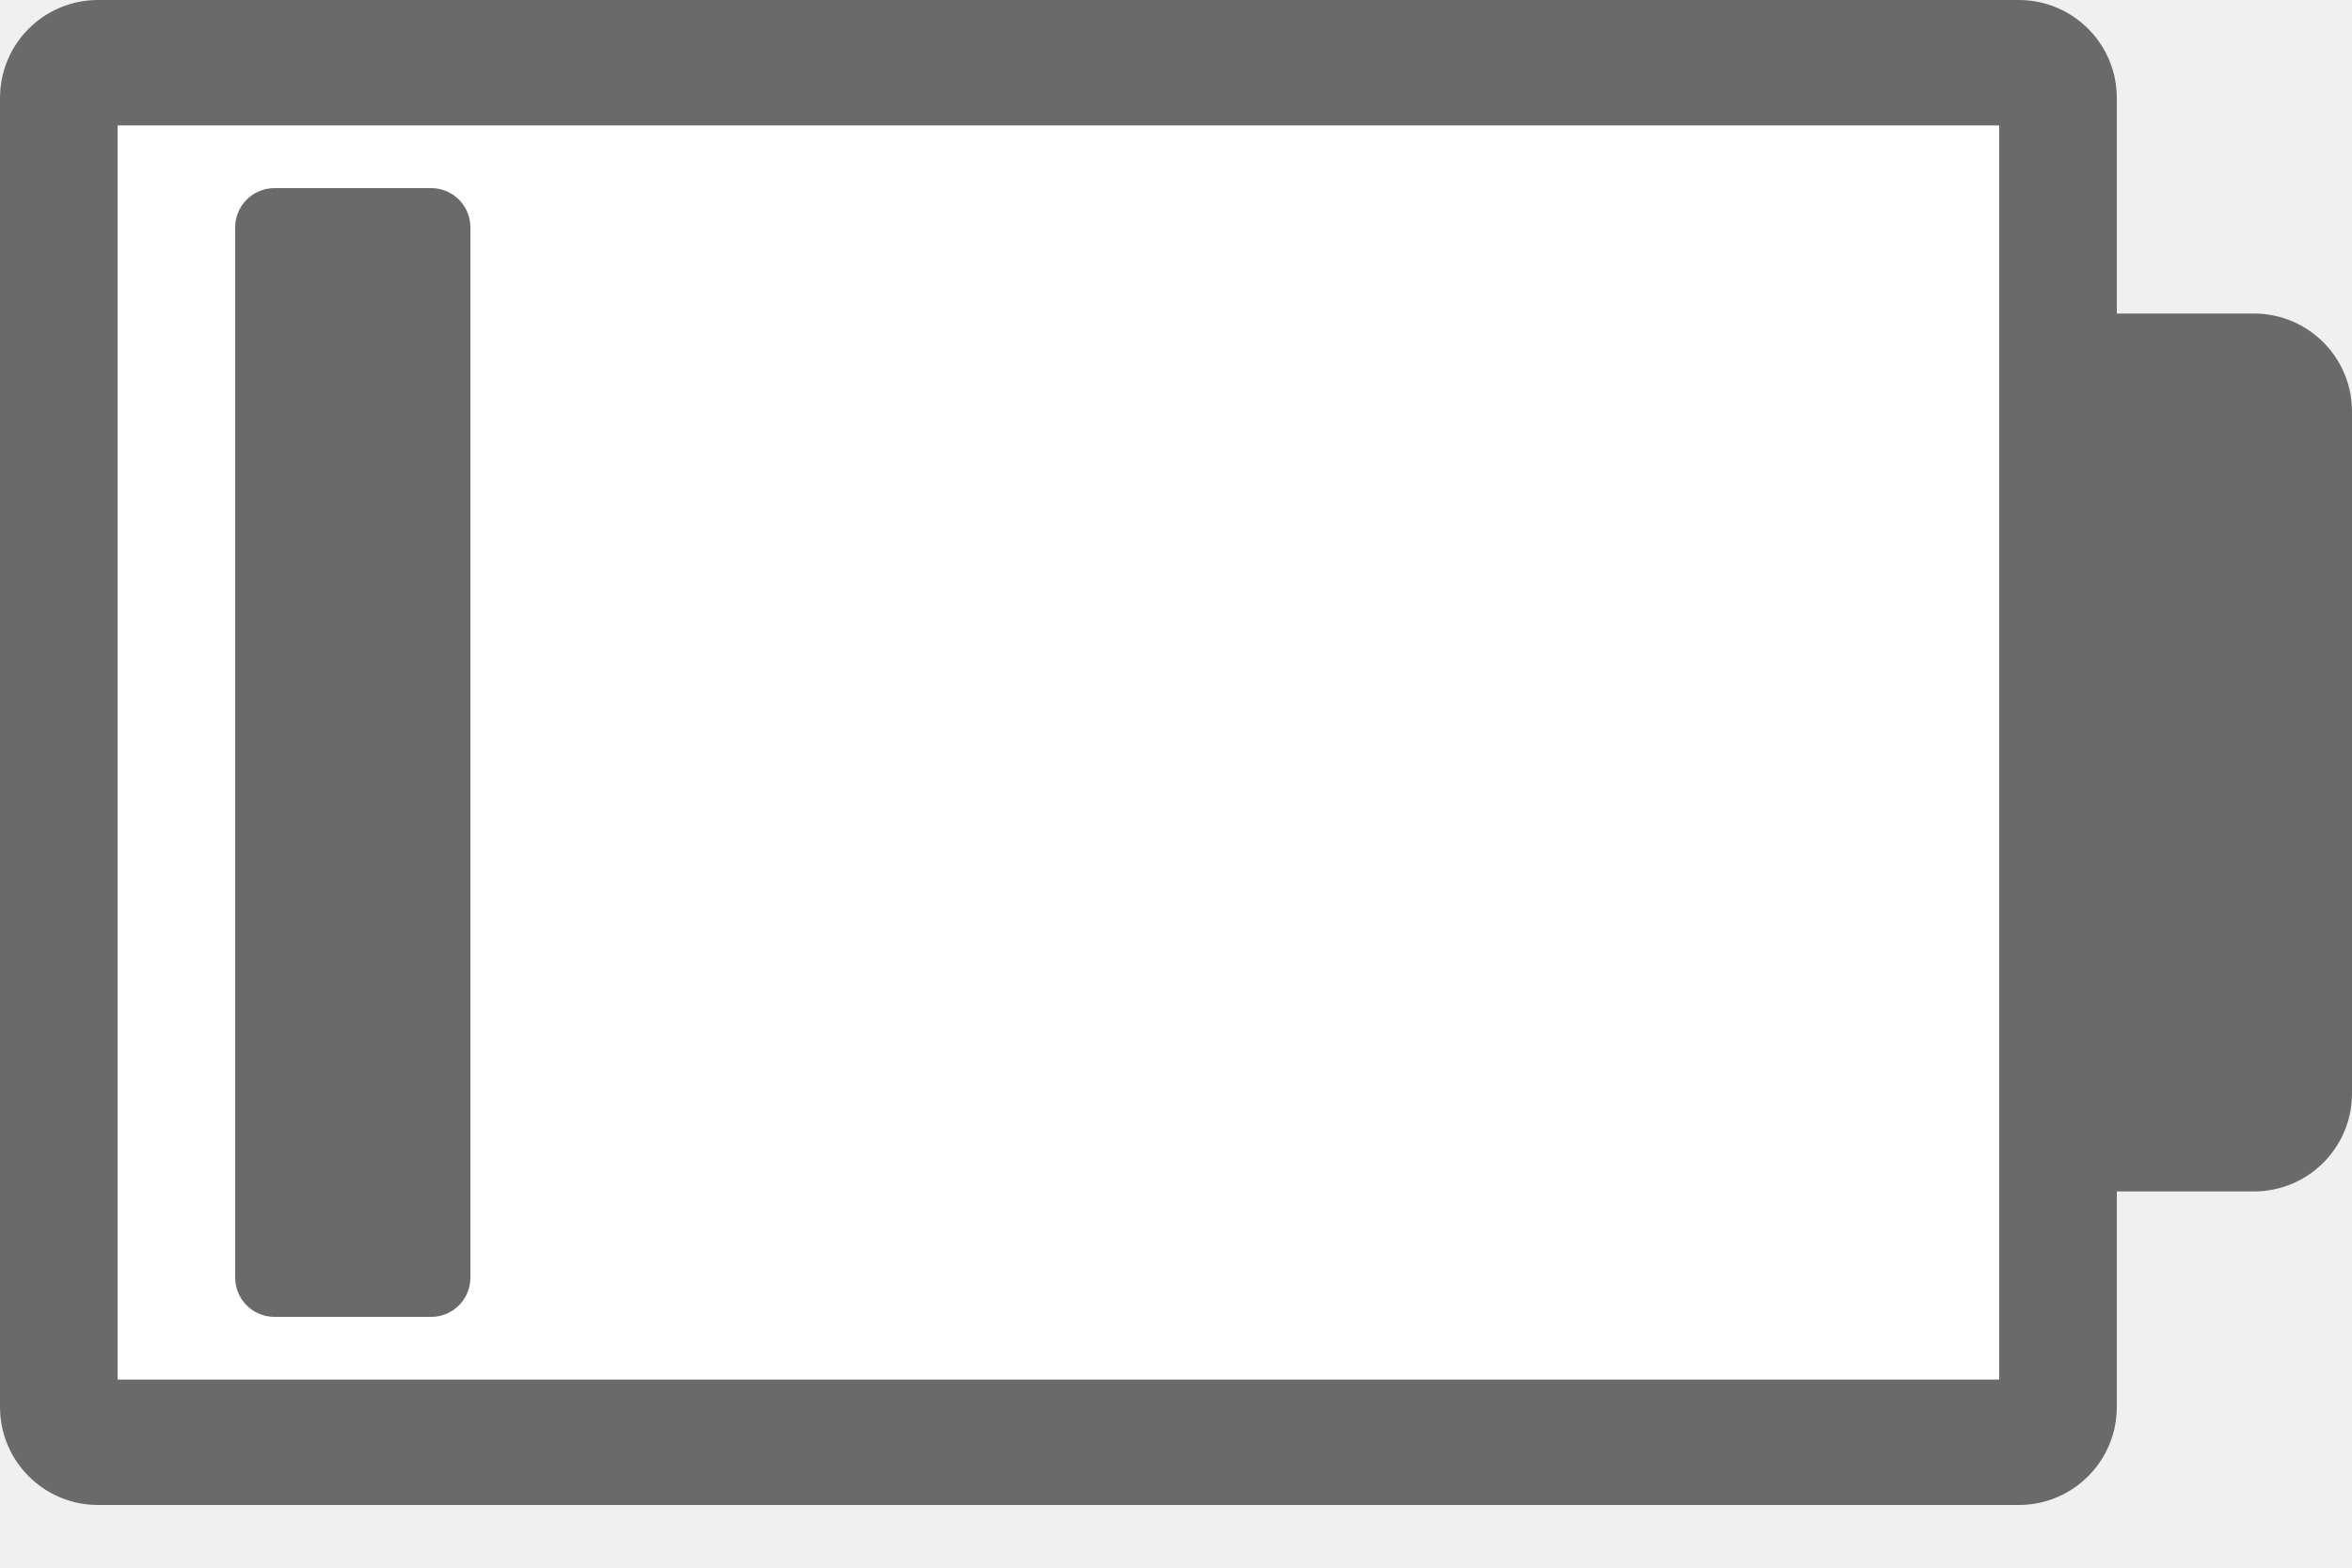
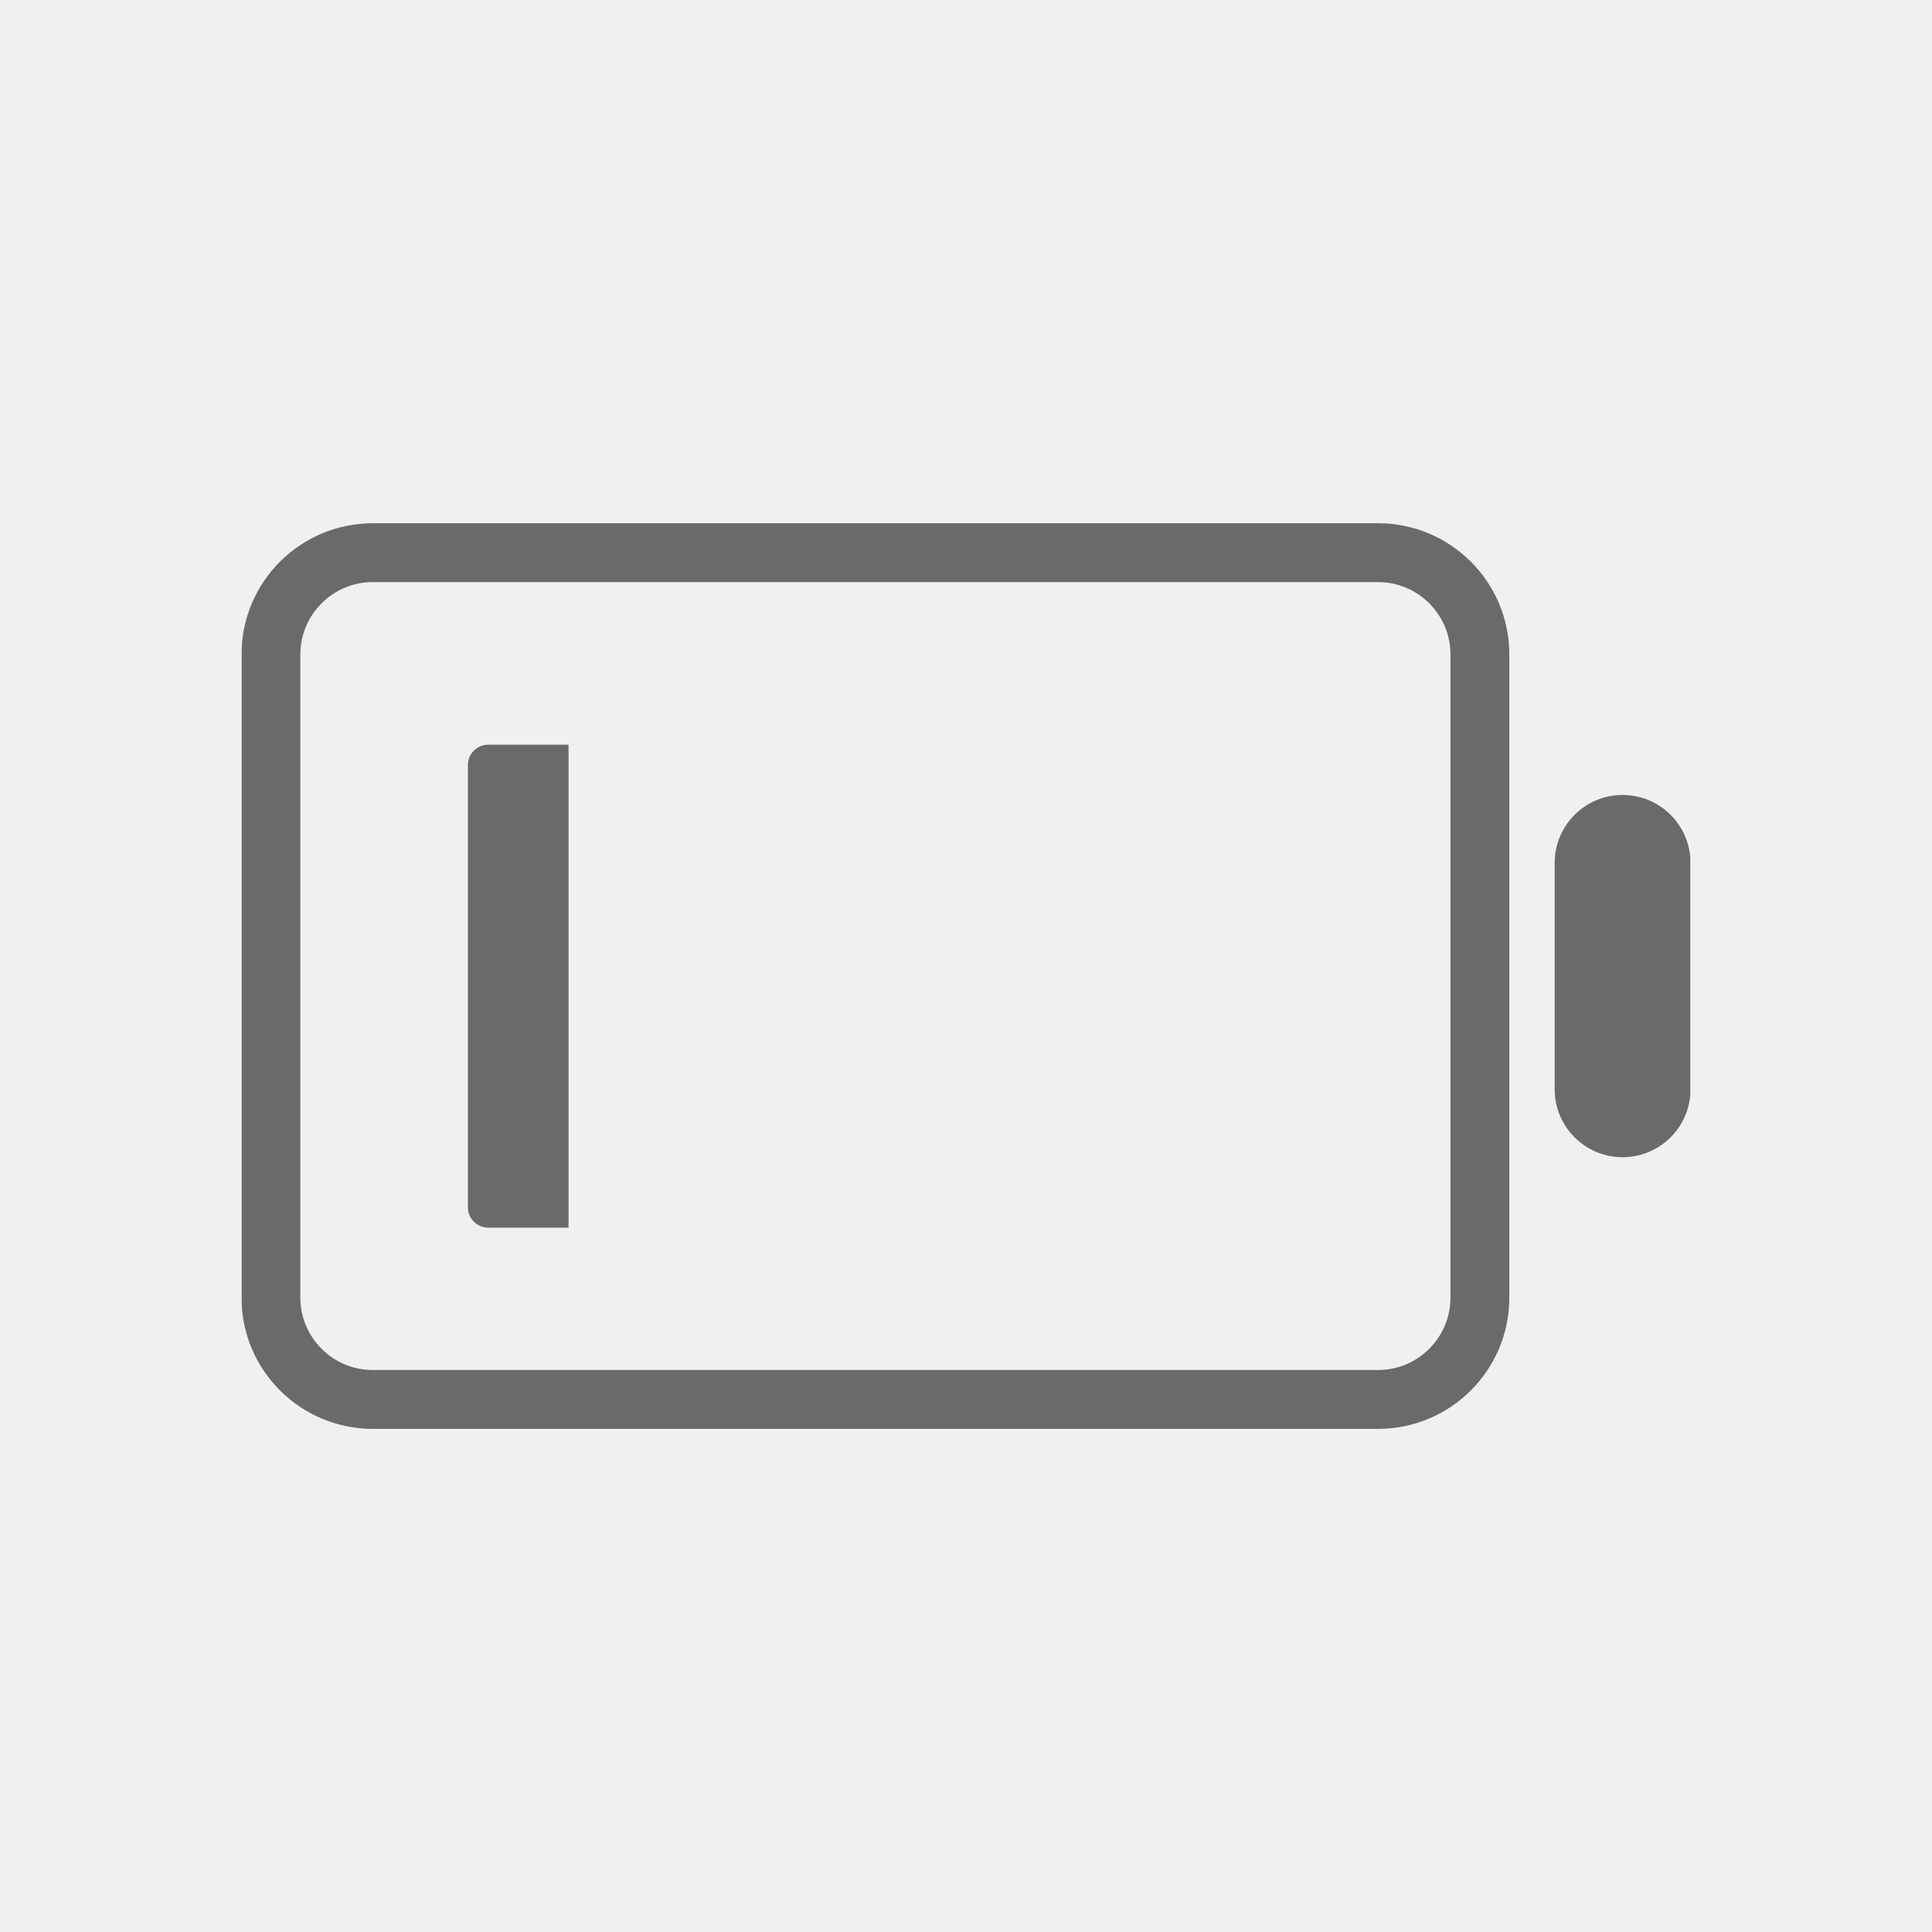
- <svg xmlns="http://www.w3.org/2000/svg" width="24" height="16" viewBox="0 0 24 16">
-   <g fill="none">
-     <rect width="21.6" height="15.36" fill="#6A6A6A" rx="1" />
-     <path fill="#FFF" d="M1.2 1.28H20.4V14.08H1.2z" />
-     <rect width="2.4" height="11.52" x="2.4" y="1.92" fill="#6A6A6A" rx=".4" />
-     <path fill="#6A6A6A" d="M21.6 3.2H23c.552 0 1 .448 1 1v6.96c0 .552-.448 1-1 1h-1.4V3.2z" />
+ <svg xmlns="http://www.w3.org/2000/svg" xmlns:xlink="http://www.w3.org/1999/xlink" width="32" height="32" viewBox="0 0 32 32">
+   <defs>
+     <rect id="aycxfqvmsa" width="24" height="24" x="0" y="0" rx="3" />
+   </defs>
+   <g fill="none" fill-rule="evenodd" transform="translate(4 4)">
+     <mask id="qadvow1icb" fill="#fff">
+       <use xlink:href="#aycxfqvmsa" />
+     </mask>
+     <g mask="url(#qadvow1icb)">
+       <g transform="translate(0 4.667)">
+         <rect width="20.025" height="14.025" x=".487" y=".487" stroke="#6A6A6A" stroke-width=".975" rx="1.688" />
+         <path fill="#6A6A6A" fill-rule="nonzero" d="M4.088 3.667h1.329v8h-1.33c-.186 0-.337-.151-.337-.338V4.004c0-.186.151-.337.338-.337z" />
+         <rect width="2.25" height="6" x="21.75" y="4.5" fill="#6A6A6A" rx="1.125" />
+       </g>
+     </g>
  </g>
</svg>
